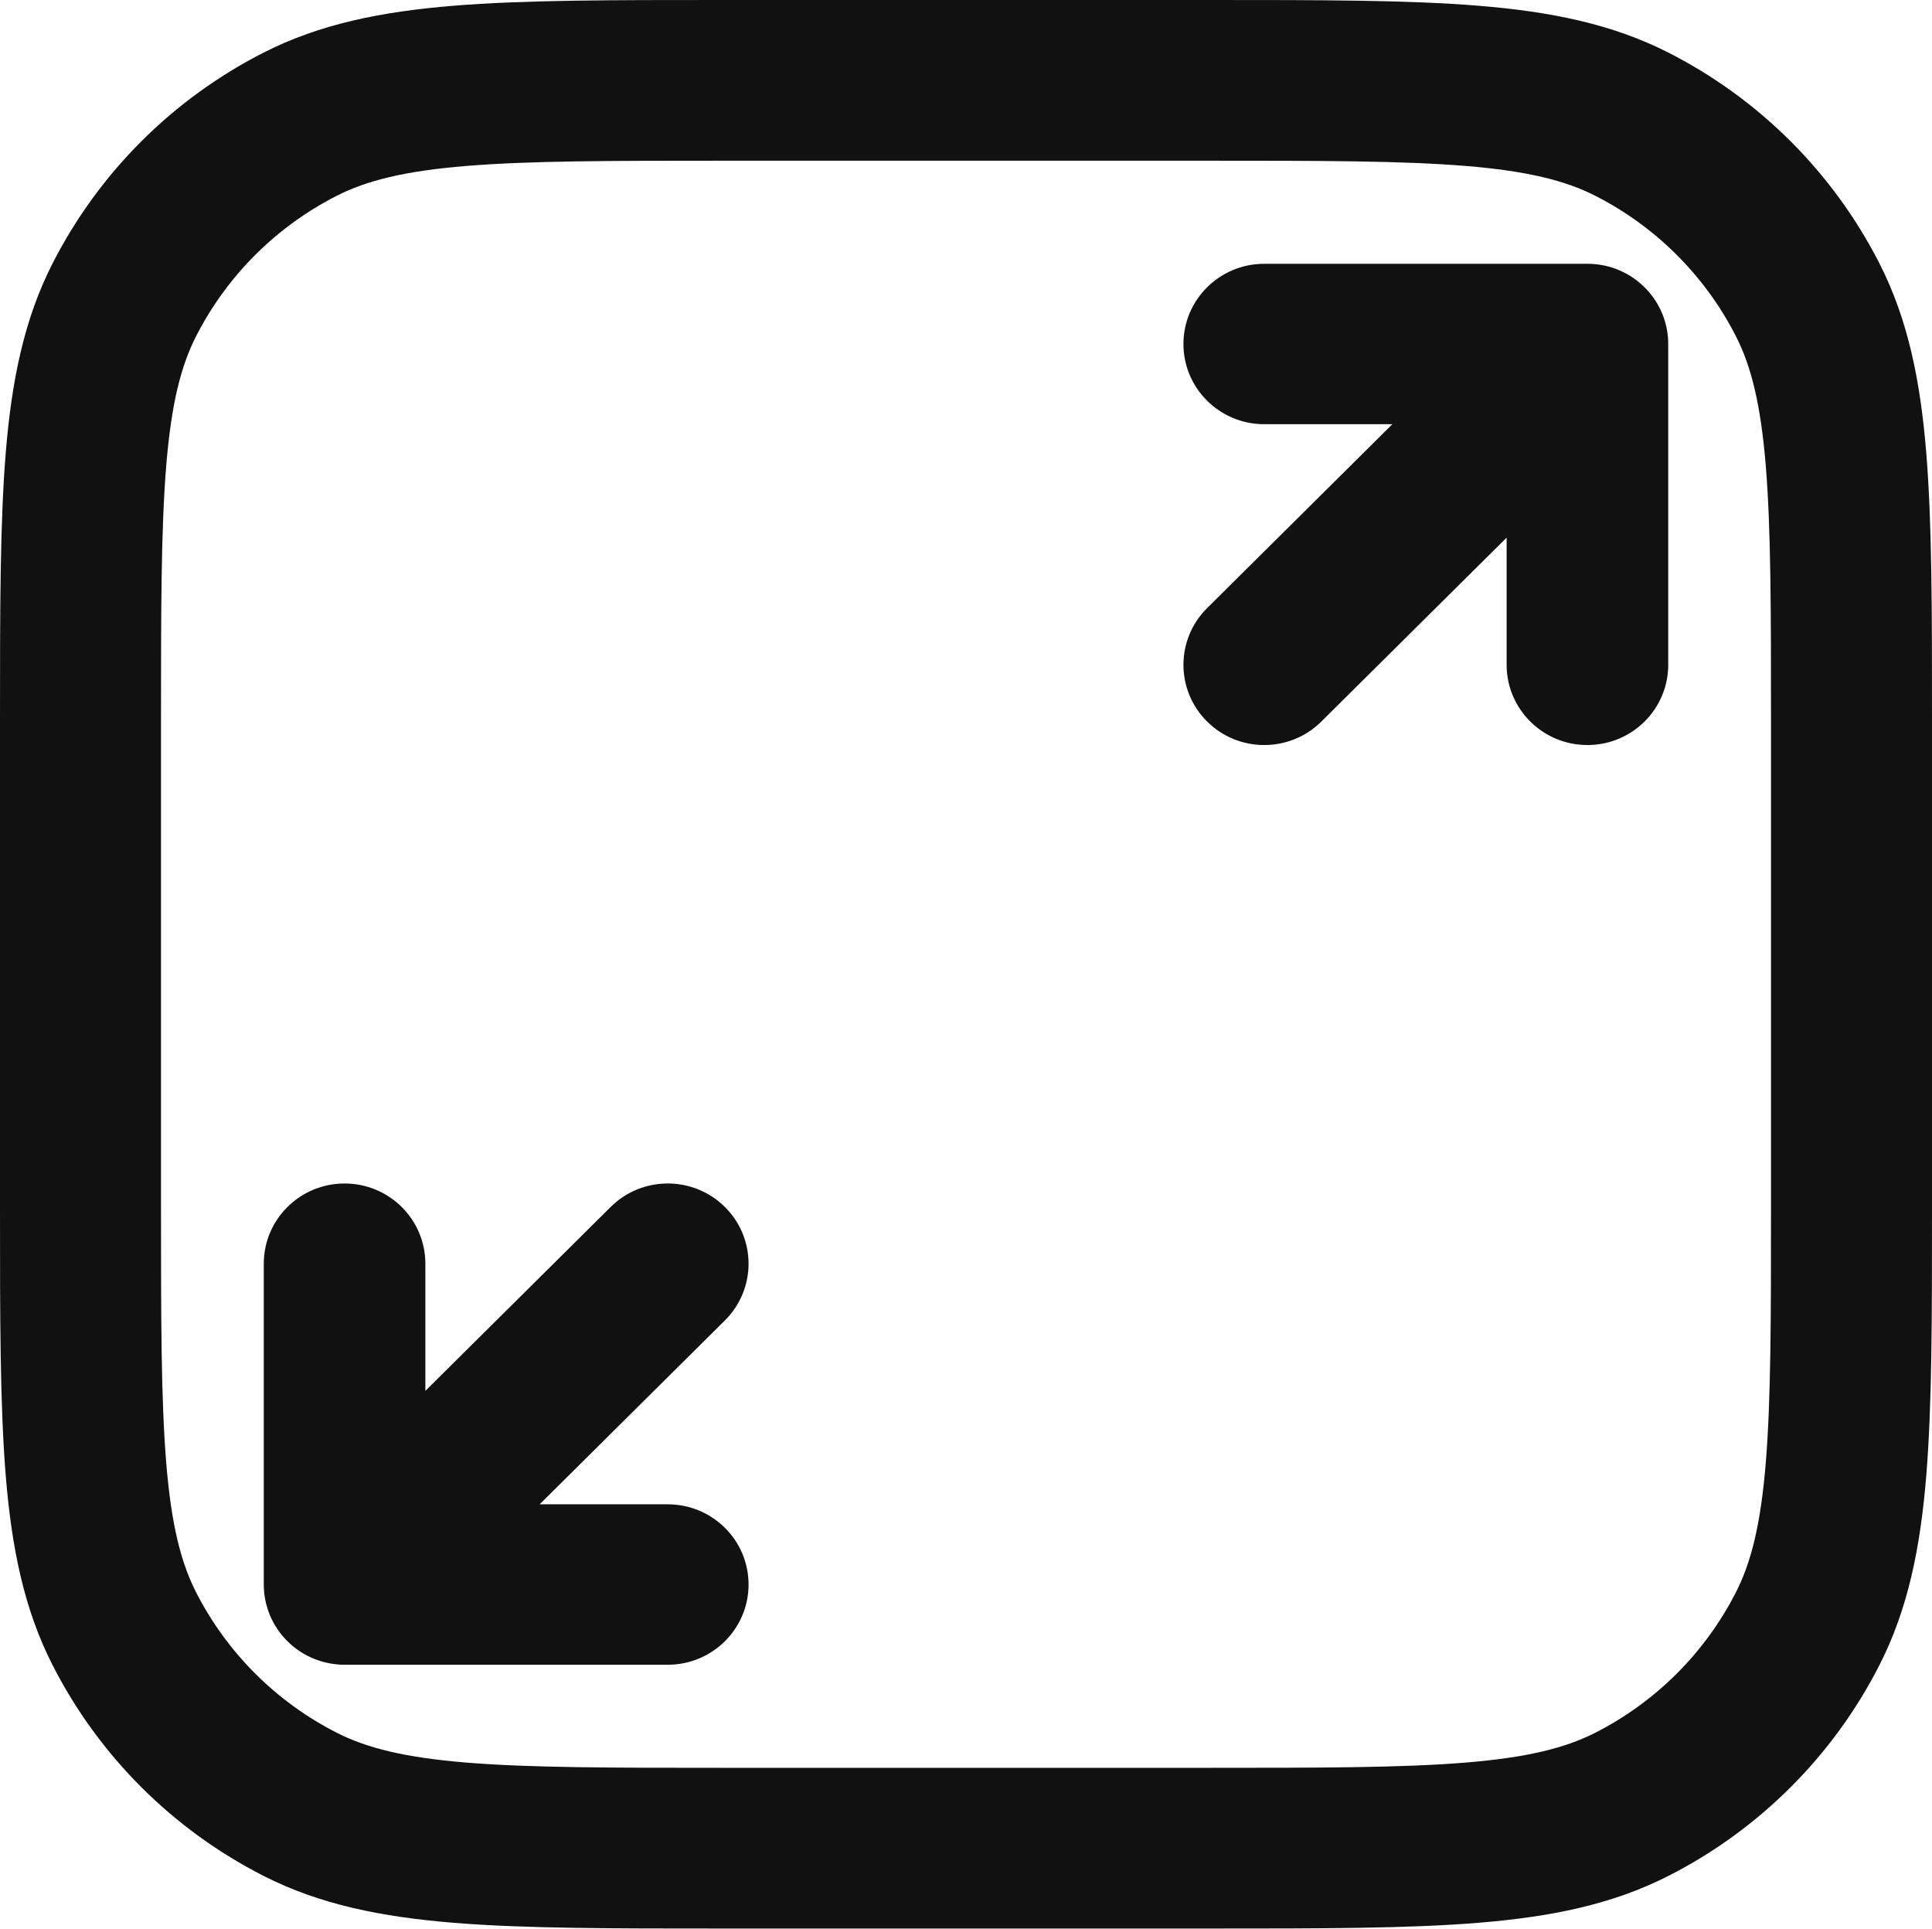
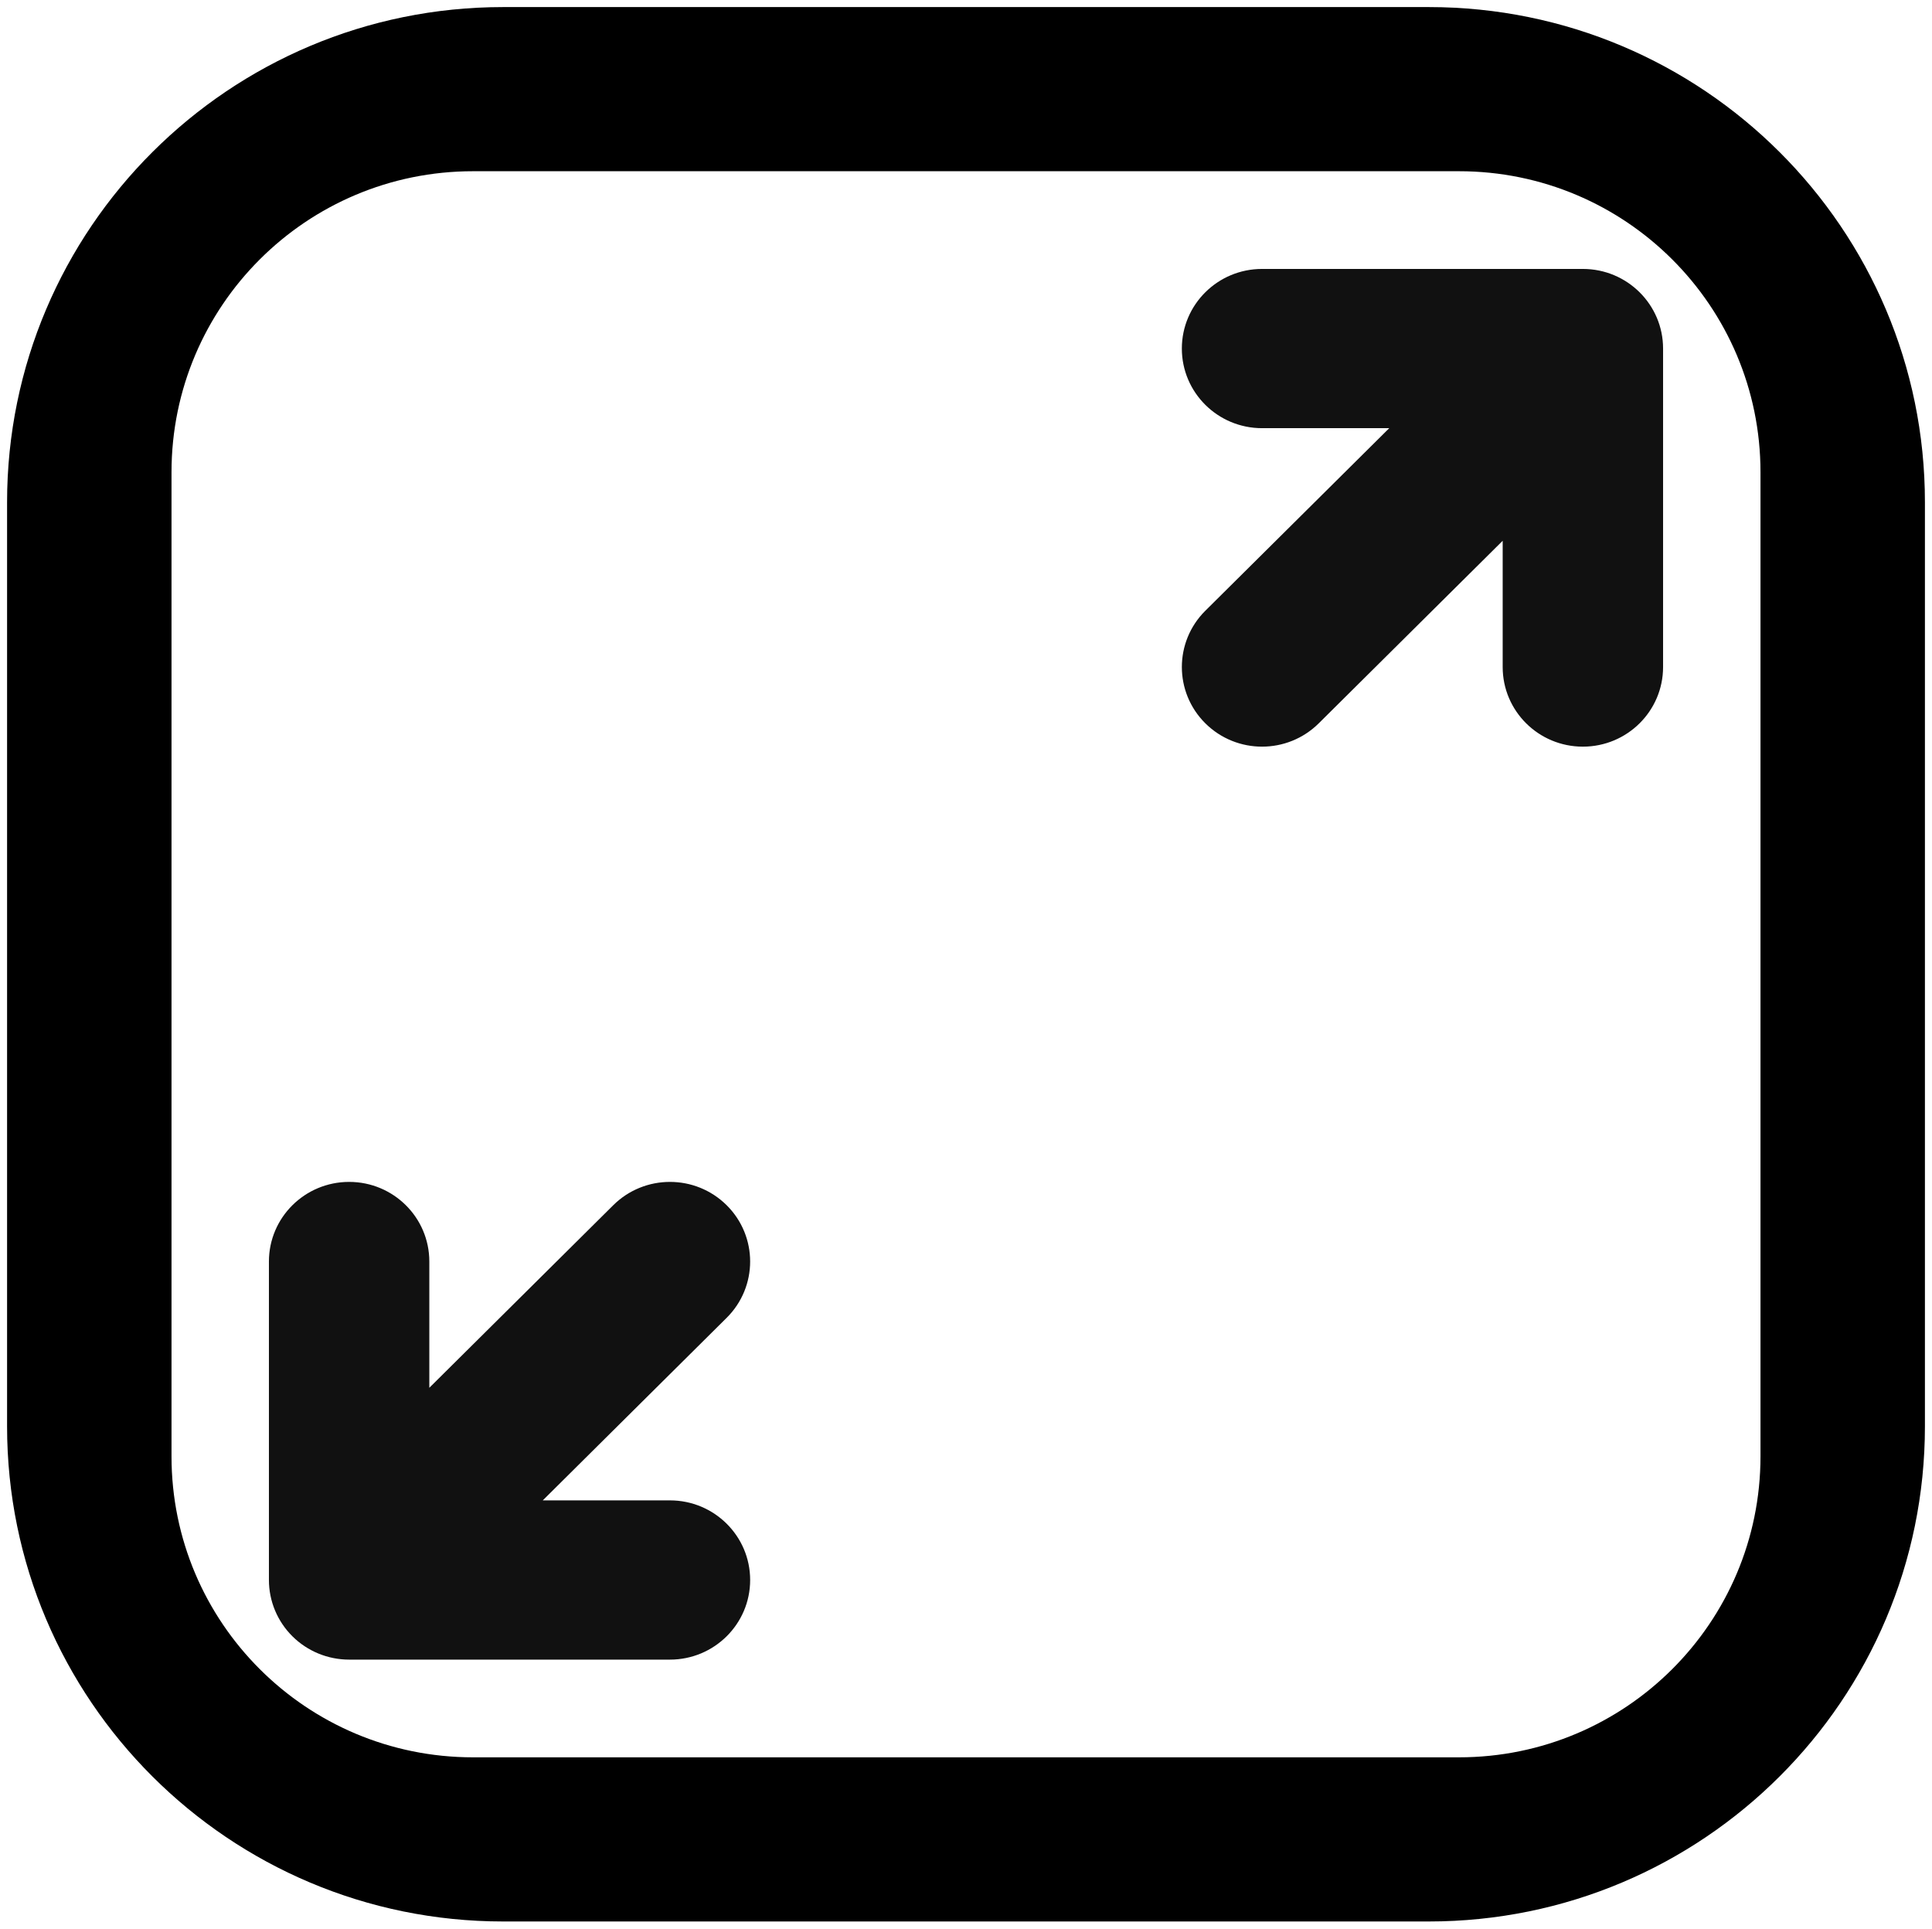
- <svg xmlns="http://www.w3.org/2000/svg" width="542" height="541" xml:space="preserve" overflow="hidden">
-   <defs>
-     <clipPath id="clip0">
-       <rect x="2150" y="828" width="542" height="541" />
-     </clipPath>
-     <clipPath id="clip1">
-       <path d="M2243.77 899.556 2243.77 1280.48 2610.25 1280.48 2610.25 899.556ZM2150 828 2692 828 2692 1369 2150 1369Z" fill-rule="evenodd" clip-rule="evenodd" />
-     </clipPath>
-   </defs>
-   <g clip-path="url(#clip0)" transform="translate(-2150 -828)">
-     <path d="M2246.67 1160C2259.19 1160 2269.33 1170.07 2269.33 1182.5L2269.33 1218.18 2321.31 1166.59C2330.16 1157.8 2344.51 1157.8 2353.36 1166.59 2362.21 1175.38 2362.21 1189.62 2353.36 1198.41L2301.39 1250 2337.33 1250C2349.85 1250 2360 1260.07 2360 1272.5 2360 1284.93 2349.85 1295 2337.33 1295L2246.67 1295C2240.65 1295 2234.89 1292.63 2230.64 1288.41 2226.39 1284.19 2224 1278.47 2224 1272.5L2224 1182.5C2224 1170.07 2234.15 1160 2246.67 1160Z" fill="#111111" fill-rule="evenodd" />
-     <path d="M2504.67 902 2595.33 902C2607.85 902 2618 912.074 2618 924.5L2618 1014.5C2618 1026.93 2607.85 1037 2595.33 1037 2582.81 1037 2572.67 1026.93 2572.67 1014.5L2572.67 978.82 2520.69 1030.41C2511.84 1039.2 2497.49 1039.2 2488.64 1030.41 2479.79 1021.62 2479.79 1007.38 2488.64 998.59L2540.61 947 2504.67 947C2492.15 947 2482 936.927 2482 924.5 2482 912.074 2492.15 902 2504.67 902Z" fill="#111111" fill-rule="evenodd" />
-     <g clip-path="url(#clip1)">
-       <path d="M201.889 3.83208e-06 339.112 3.83208e-06C369.837-0 394.272-0 413.987 1.61 434.175 3.26 451.39 6.71 467.151 14.741 492.601 27.708 513.292 48.399 526.258 73.848 534.289 89.61 537.741 106.825 539.391 127.013 541 146.727 541 171.163 541 201.888L541 339.112C541 369.837 541 394.272 539.391 413.987 537.741 434.175 534.289 451.39 526.258 467.151 513.292 492.601 492.601 513.292 467.151 526.258 451.39 534.289 434.175 537.741 413.987 539.391 394.272 541 369.837 541 339.112 541L201.888 541C171.163 541 146.727 541 127.013 539.391 106.825 537.741 89.61 534.289 73.848 526.258 48.399 513.292 27.708 492.601 14.741 467.151 6.71 451.39 3.26 434.175 1.61 413.987-0 394.272-0 369.837 3.83208e-06 339.112L3.83208e-06 201.889C-0 171.163-0 146.728 1.61 127.013 3.26 106.825 6.71 89.61 14.741 73.848 27.708 48.399 48.399 27.708 73.848 14.741 89.61 6.71 106.825 3.26 127.013 1.61 146.728-0 171.163-0 201.889 3.83208e-06ZM130.684 46.544C113.284 47.966 102.663 50.658 94.315 54.911 77.349 63.556 63.556 77.349 54.911 94.315 50.658 102.663 47.966 113.284 46.544 130.684 45.101 148.348 45.083 170.942 45.083 202.875L45.083 338.125C45.083 370.058 45.101 392.653 46.544 410.317 47.966 427.717 50.658 438.339 54.911 446.686 63.556 463.651 77.349 477.444 94.315 486.089 102.663 490.342 113.284 493.034 130.684 494.456 148.348 495.899 170.942 495.917 202.875 495.917L338.125 495.917C370.058 495.917 392.653 495.899 410.317 494.456 427.717 493.034 438.339 490.342 446.686 486.089 463.651 477.444 477.444 463.651 486.089 446.686 490.342 438.339 493.034 427.717 494.456 410.317 495.899 392.653 495.917 370.058 495.917 338.125L495.917 202.875C495.917 170.942 495.899 148.348 494.456 130.684 493.034 113.284 490.342 102.663 486.089 94.315 477.444 77.349 463.651 63.556 446.686 54.911 438.339 50.658 427.717 47.966 410.317 46.544 392.653 45.101 370.058 45.083 338.125 45.083L202.875 45.083C170.942 45.083 148.348 45.101 130.684 46.544ZM315.583 157.792C303.134 157.792 293.042 147.7 293.042 135.25 293.042 122.801 303.134 112.708 315.583 112.708L405.75 112.708C418.2 112.708 428.292 122.801 428.292 135.25L428.292 225.417C428.292 237.866 418.2 247.958 405.75 247.958 393.3 247.958 383.208 237.866 383.208 225.417L383.208 189.67 331.523 241.356C322.72 250.158 308.447 250.158 299.644 241.356 290.842 232.553 290.842 218.28 299.644 209.477L351.33 157.792ZM112.708 315.583C112.708 303.134 122.801 293.042 135.25 293.042 147.7 293.042 157.792 303.134 157.792 315.583L157.792 351.33 209.477 299.644C218.28 290.842 232.553 290.842 241.356 299.644 250.158 308.447 250.158 322.72 241.356 331.523L189.67 383.208 225.417 383.208C237.866 383.208 247.958 393.3 247.958 405.75 247.958 418.2 237.866 428.292 225.417 428.292L135.25 428.292C129.272 428.292 123.538 425.916 119.311 421.689 115.083 417.463 112.708 411.728 112.708 405.75Z" fill="#111111" fill-rule="evenodd" transform="matrix(1.00185 0 0 1 2150 828)" />
+ <svg xmlns="http://www.w3.org/2000/svg" viewBox="0 0 546 545">
+   <g transform="translate(2,2)">
+     <g transform="translate(-3163 -102)">
+       <path d="M3294.68 148.387C3247.62 148.387 3209.47 186.466 3209.47 233.438L3209.47 511.562C3209.47 558.534 3247.62 596.613 3294.68 596.613L3573.32 596.613C3620.38 596.613 3658.53 558.534 3658.53 511.562L3658.53 233.438C3658.53 186.466 3620.38 148.387 3573.32 148.387ZM3303.2 102 3564.8 102C3642.23 102 3705 164.654 3705 241.94L3705 503.06C3705 580.347 3642.23 643 3564.8 643L3303.2 643C3225.77 643 3163 580.347 3163 503.06L3163 241.94C3163 164.654 3225.77 102 3303.2 102Z" fill-rule="evenodd" />
+       <path d="M3259.67 434C3272.19 434 3282.33 444.074 3282.33 456.5L3282.33 492.181 3334.31 440.59C3343.16 431.804 3357.51 431.804 3366.36 440.59 3375.21 449.377 3375.21 463.623 3366.36 472.41L3314.39 524 3350.33 524C3362.85 524 3373 534.073 3373 546.5 3373 558.927 3362.85 569 3350.33 569L3259.67 569C3253.65 569 3247.89 566.628 3243.64 562.41 3239.39 558.191 3237 552.467 3237 546.5L3237 456.5C3237 444.074 3247.15 434 3259.67 434Z" fill="#111111" fill-rule="evenodd" />
+       <path d="M3517.67 176 3608.33 176C3620.85 176 3631 186.074 3631 198.5L3631 288.5C3631 300.927 3620.85 311 3608.33 311 3595.81 311 3585.67 300.927 3585.67 288.5L3585.67 252.82 3533.69 304.41C3524.84 313.196 3510.49 313.196 3501.64 304.41 3492.79 295.623 3492.79 281.377 3501.64 272.59L3553.61 221 3517.67 221C3505.15 221 3495 210.927 3495 198.5 3495 186.074 3505.15 176 3517.67 176Z" fill="#111111" fill-rule="evenodd" />
    </g>
  </g>
</svg>
